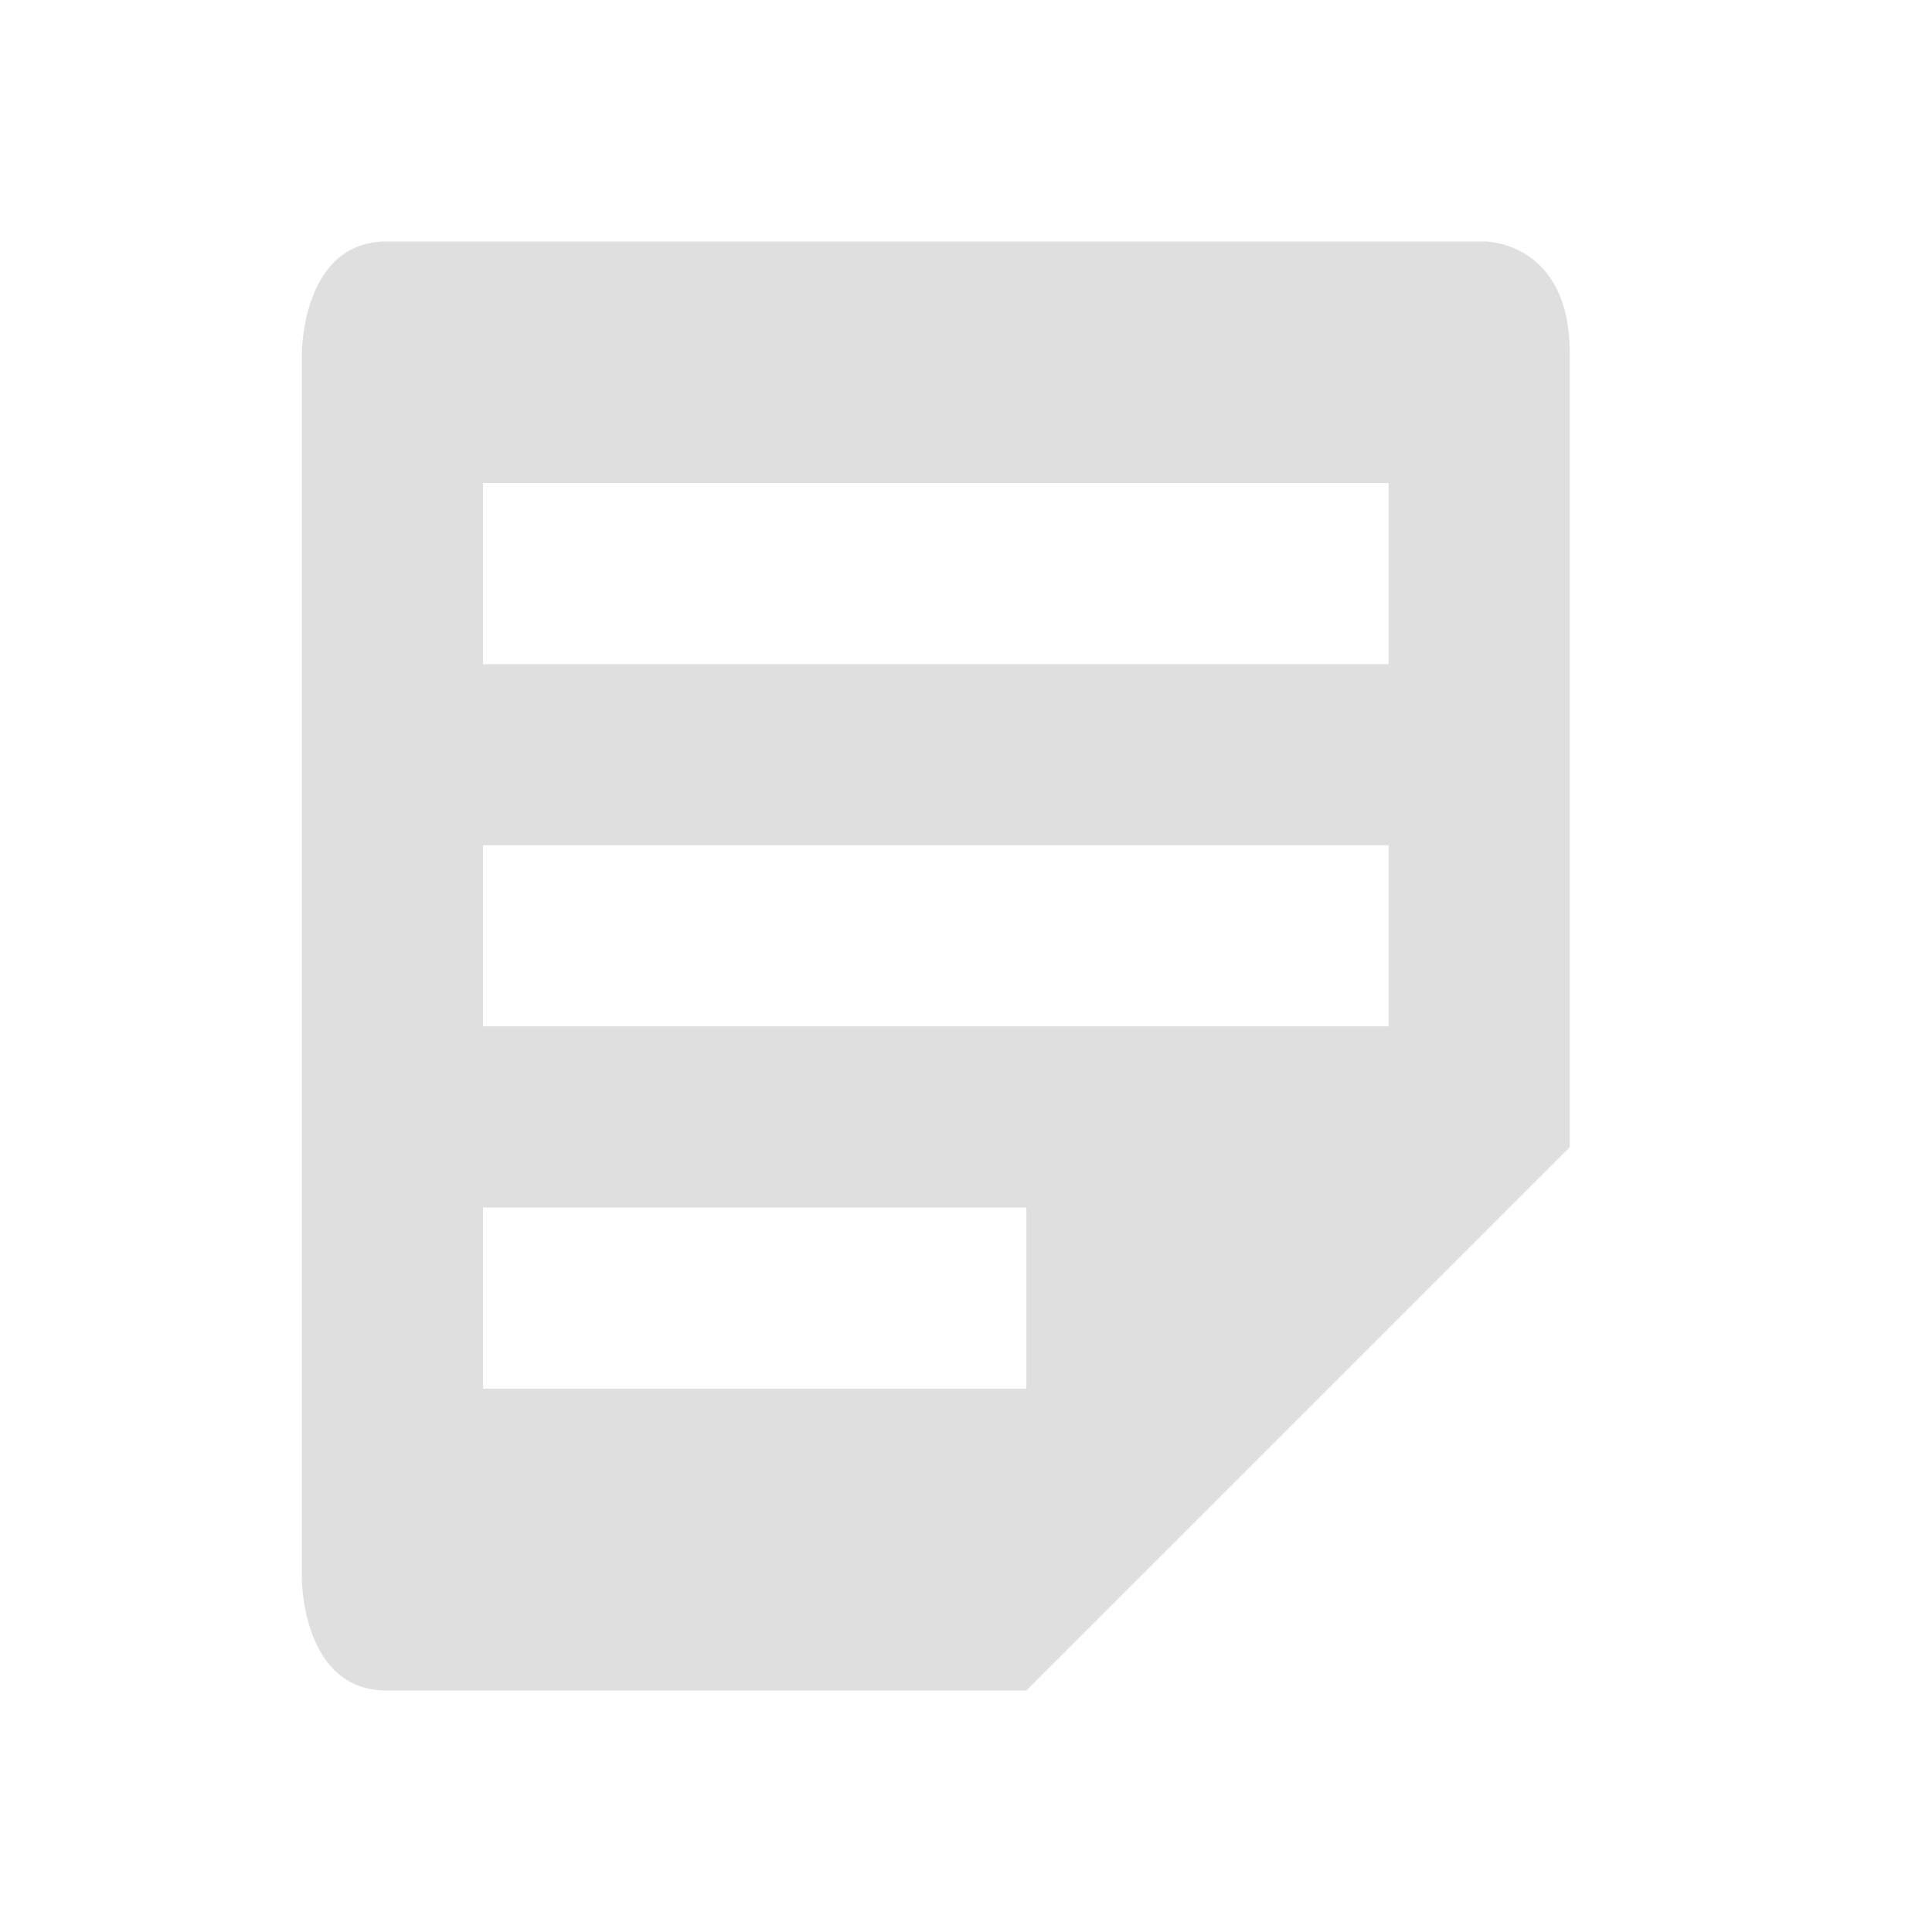
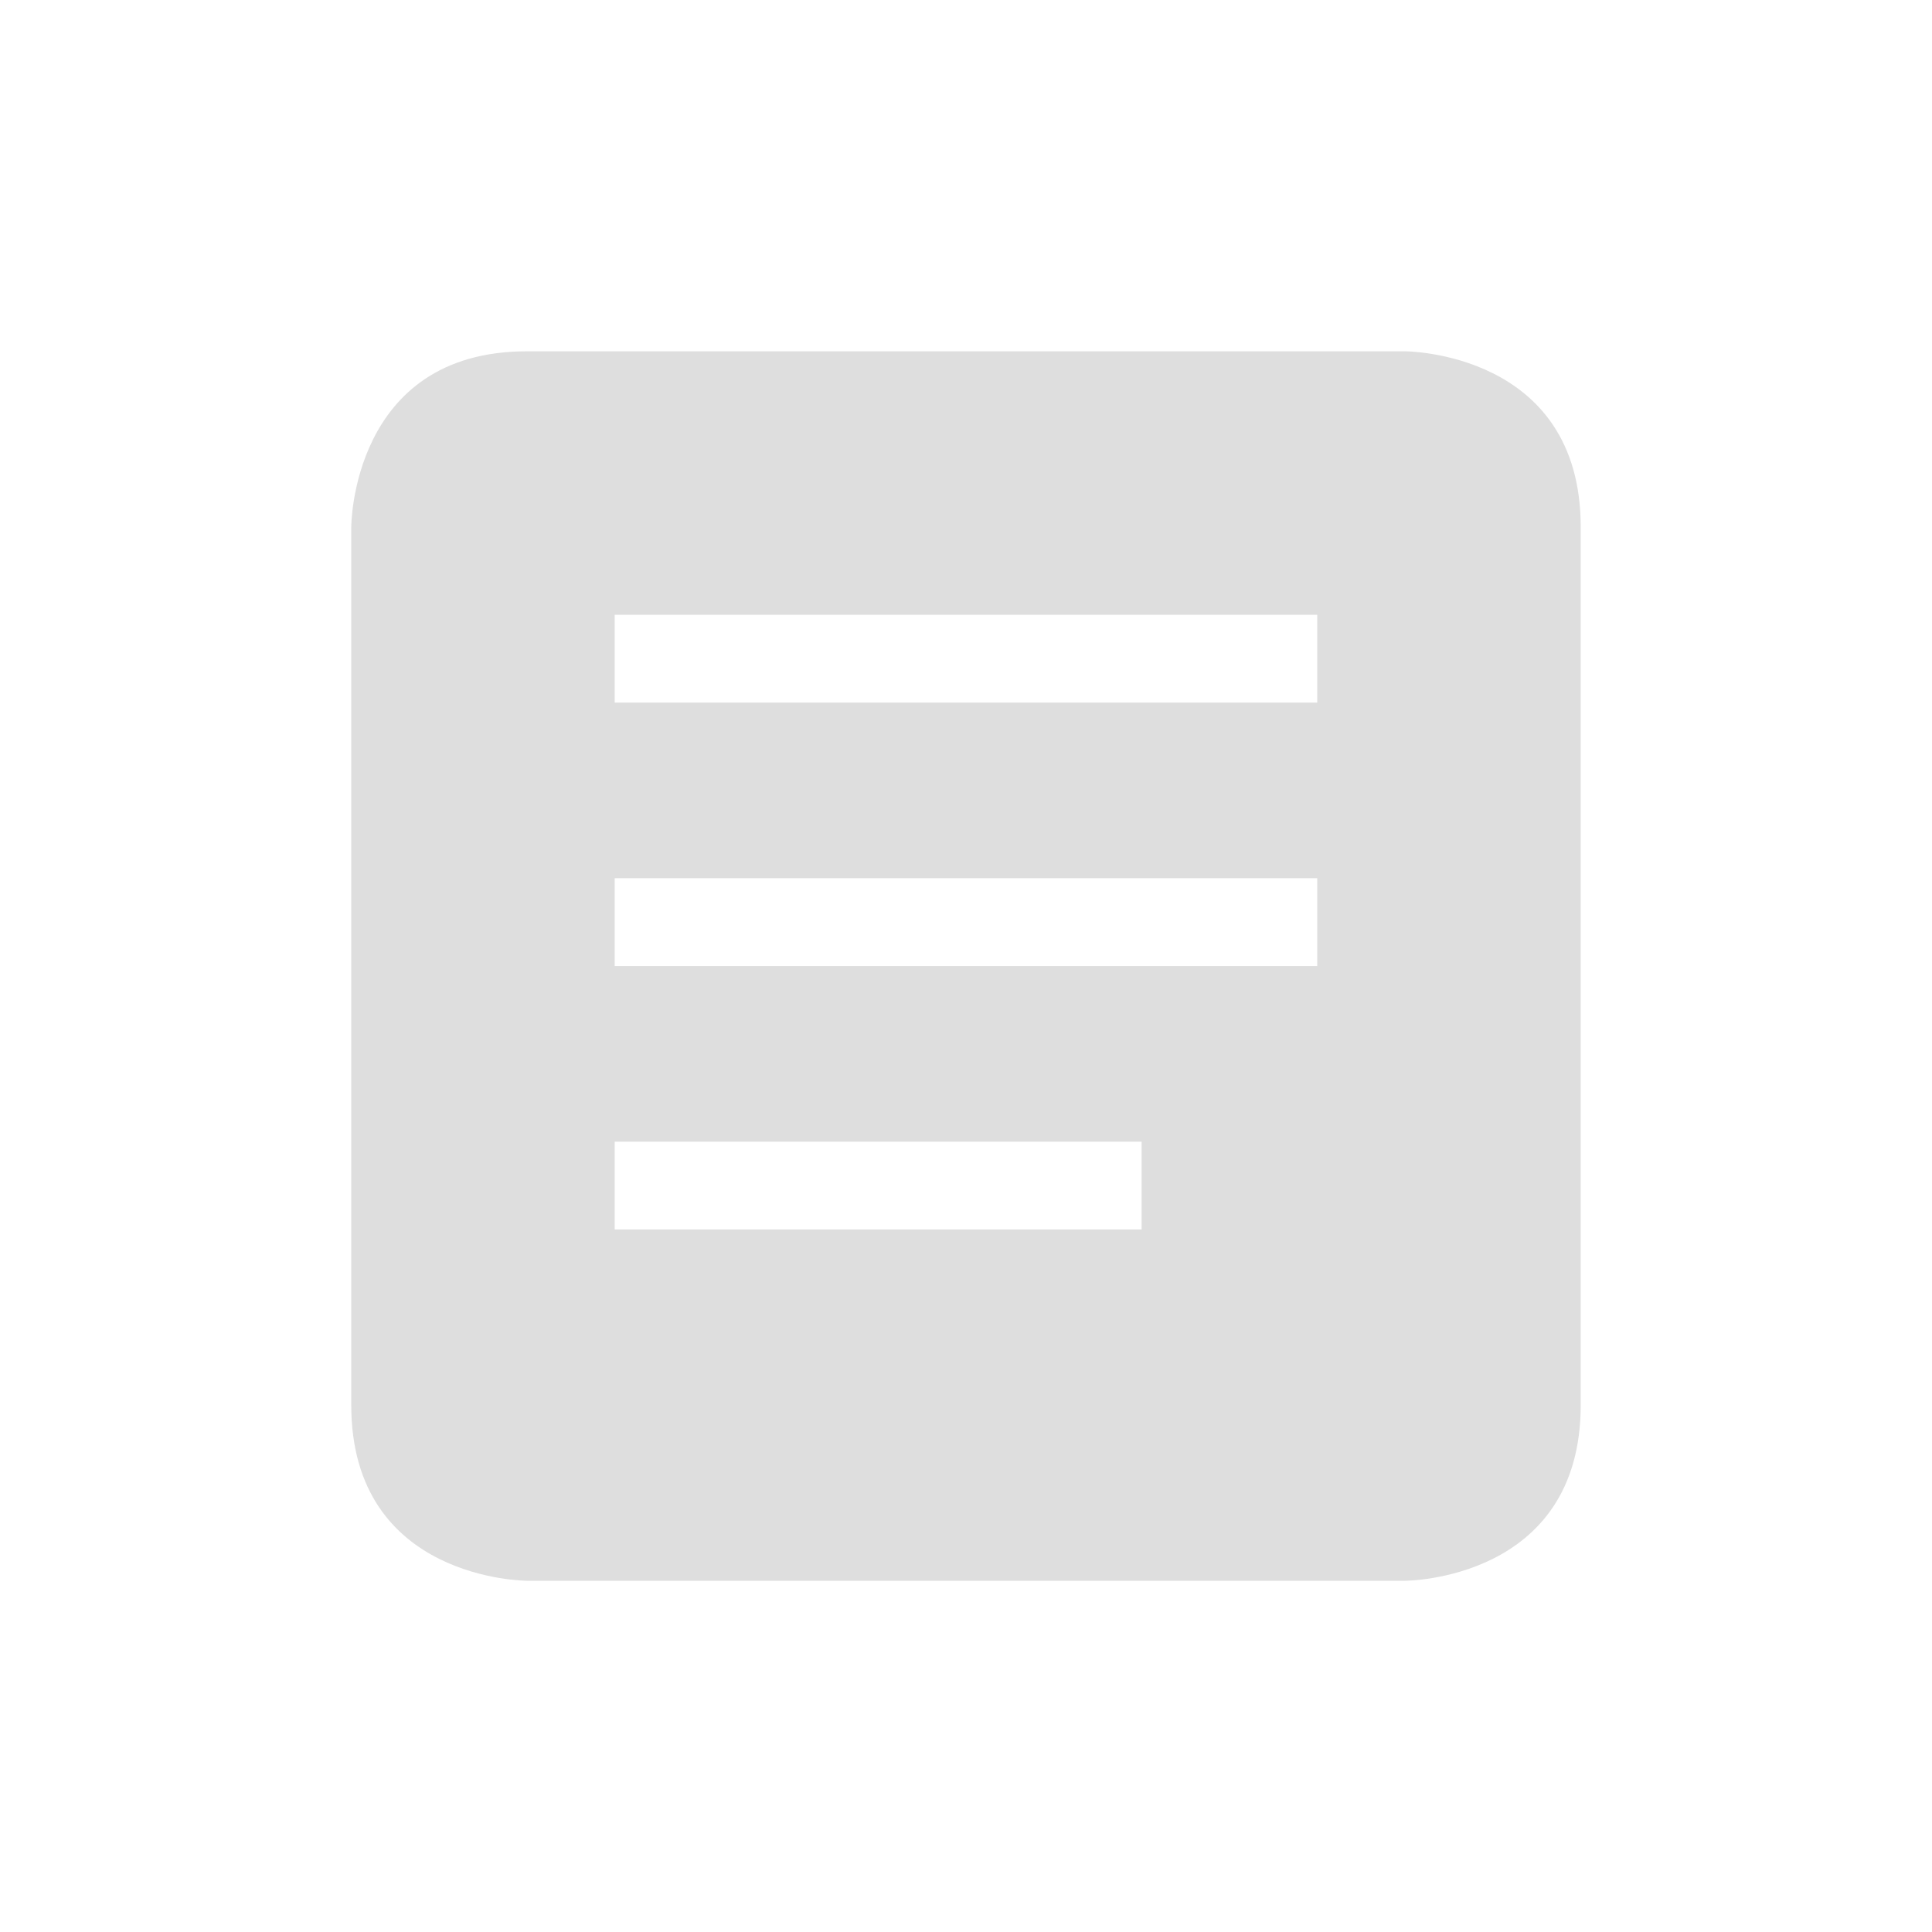
- <svg xmlns="http://www.w3.org/2000/svg" width="32" height="32" version="1.1">
-   <g id="22-22-knotes">
-     <path style="opacity:0.001" d="m 32,10 h 22 c 0,0 0,0 0,0 v 22 c 0,0 0,0 0,0 H 32 c 0,0 0,0 0,0 V 10 c 0,0 0,0 0,0 z" />
-     <path style="fill:#dfdfdf" d="M 36.934,13 C 36,13 36,14.23 36,14.23 V 27.77 C 36,27.77 36,29 36.934,29 H 44 l 6,-6 V 14.23 C 50,13 49.066,13 49.066,13 Z M 38,16 h 10 v 2 H 38 Z m 0,4 h 10 v 2 H 38 Z m 0,4 h 6 v 2 h -6 z" />
-   </g>
+ <svg xmlns="http://www.w3.org/2000/svg" xmlns:ns1="http://www.openswatchbook.org/uri/2009/osb" id="svg7384" width="22" height="22" version="1.1" style="enable-background:new">
+   <defs id="defs7386">
+     <style id="current-color-scheme" type="text/css">
+    .ColorScheme-Text { color:#dedede; } .ColorScheme-Highlight { color:#5294e2; } .ColorScheme-ButtonBackground { color:#dedede; }
+   </style>
+     <linearGradient id="linearGradient5606" ns1:paint="solid">
+       <stop id="stop5608" offset="0" style="stop-color:currentColor;stop-opacity:1" />
+     </linearGradient>
+   </defs>
  <g id="knotes">
-     <path style="opacity:0.001" d="m 0,-1e-6 h 32 c 0,0 0,0 0,0 V 32 c 0,0 0,0 0,0 H 0 c 0,0 0,0 0,0 V -1e-6 c 0,0 0,0 0,0 z" />
-     <path style="fill:#dfdfdf" d="M 6.4 4 C 5 4 5 5.846 5 5.846 L 5 26.154 C 5 26.154 5 28 6.4 28 L 17 28 L 26 19 L 26 5.846 C 26 4 24.6 4 24.6 4 L 6.4 4 z M 8 8 L 23 8 L 23 11 L 8 11 L 8 8 z M 8 14 L 23 14 L 23 17 L 8 17 L 8 14 z M 8 20 L 17 20 L 17 23 L 8 23 L 8 20 z" />
+     <path id="rect4148" d="m 0,0 h 22 c 0,0 0,0 0,0 v 22 c 0,0 0,0 0,0 H 0 c 0,0 0,0 0,0 V 0 c 0,0 0,0 0,0 z" style="opacity:0;fill:currentColor;fill-opacity:1;fill-rule:nonzero;stroke:none;stroke-width:1;stroke-linecap:round;stroke-linejoin:round;stroke-miterlimit:4;stroke-dasharray:none;stroke-dashoffset:0;stroke-opacity:1" />
+     <g transform="translate(-702.0002,334.0034)" id="g6545" style="display:inline;enable-background:new">
+       <rect y="-331.003" x="705" height="16" width="16" id="rect35722" style="color:#bebebe;display:inline;overflow:visible;visibility:visible;opacity:0.515;fill:none;stroke:none;stroke-width:3;marker:none;enable-background:accumulate" />
+       <path style="display:inline;fill:#dedede;fill-opacity:1;stroke:none;enable-background:new" d="m 708,-330.003 c -2,0 -2,2 -2,2 v 10 c 0,2 2,2 2,2 h 10 c 0,0 2,0 2,-2 v -10 c 0,-2 -2,-2 -2,-2 h -2 z m 1,3 h 8 v 1 h -8 z m 0,3 h 8 v 1 h -8 z m 0,3 h 6 v 1 h -6 z" id="path13686" />
+     </g>
  </g>
</svg>
